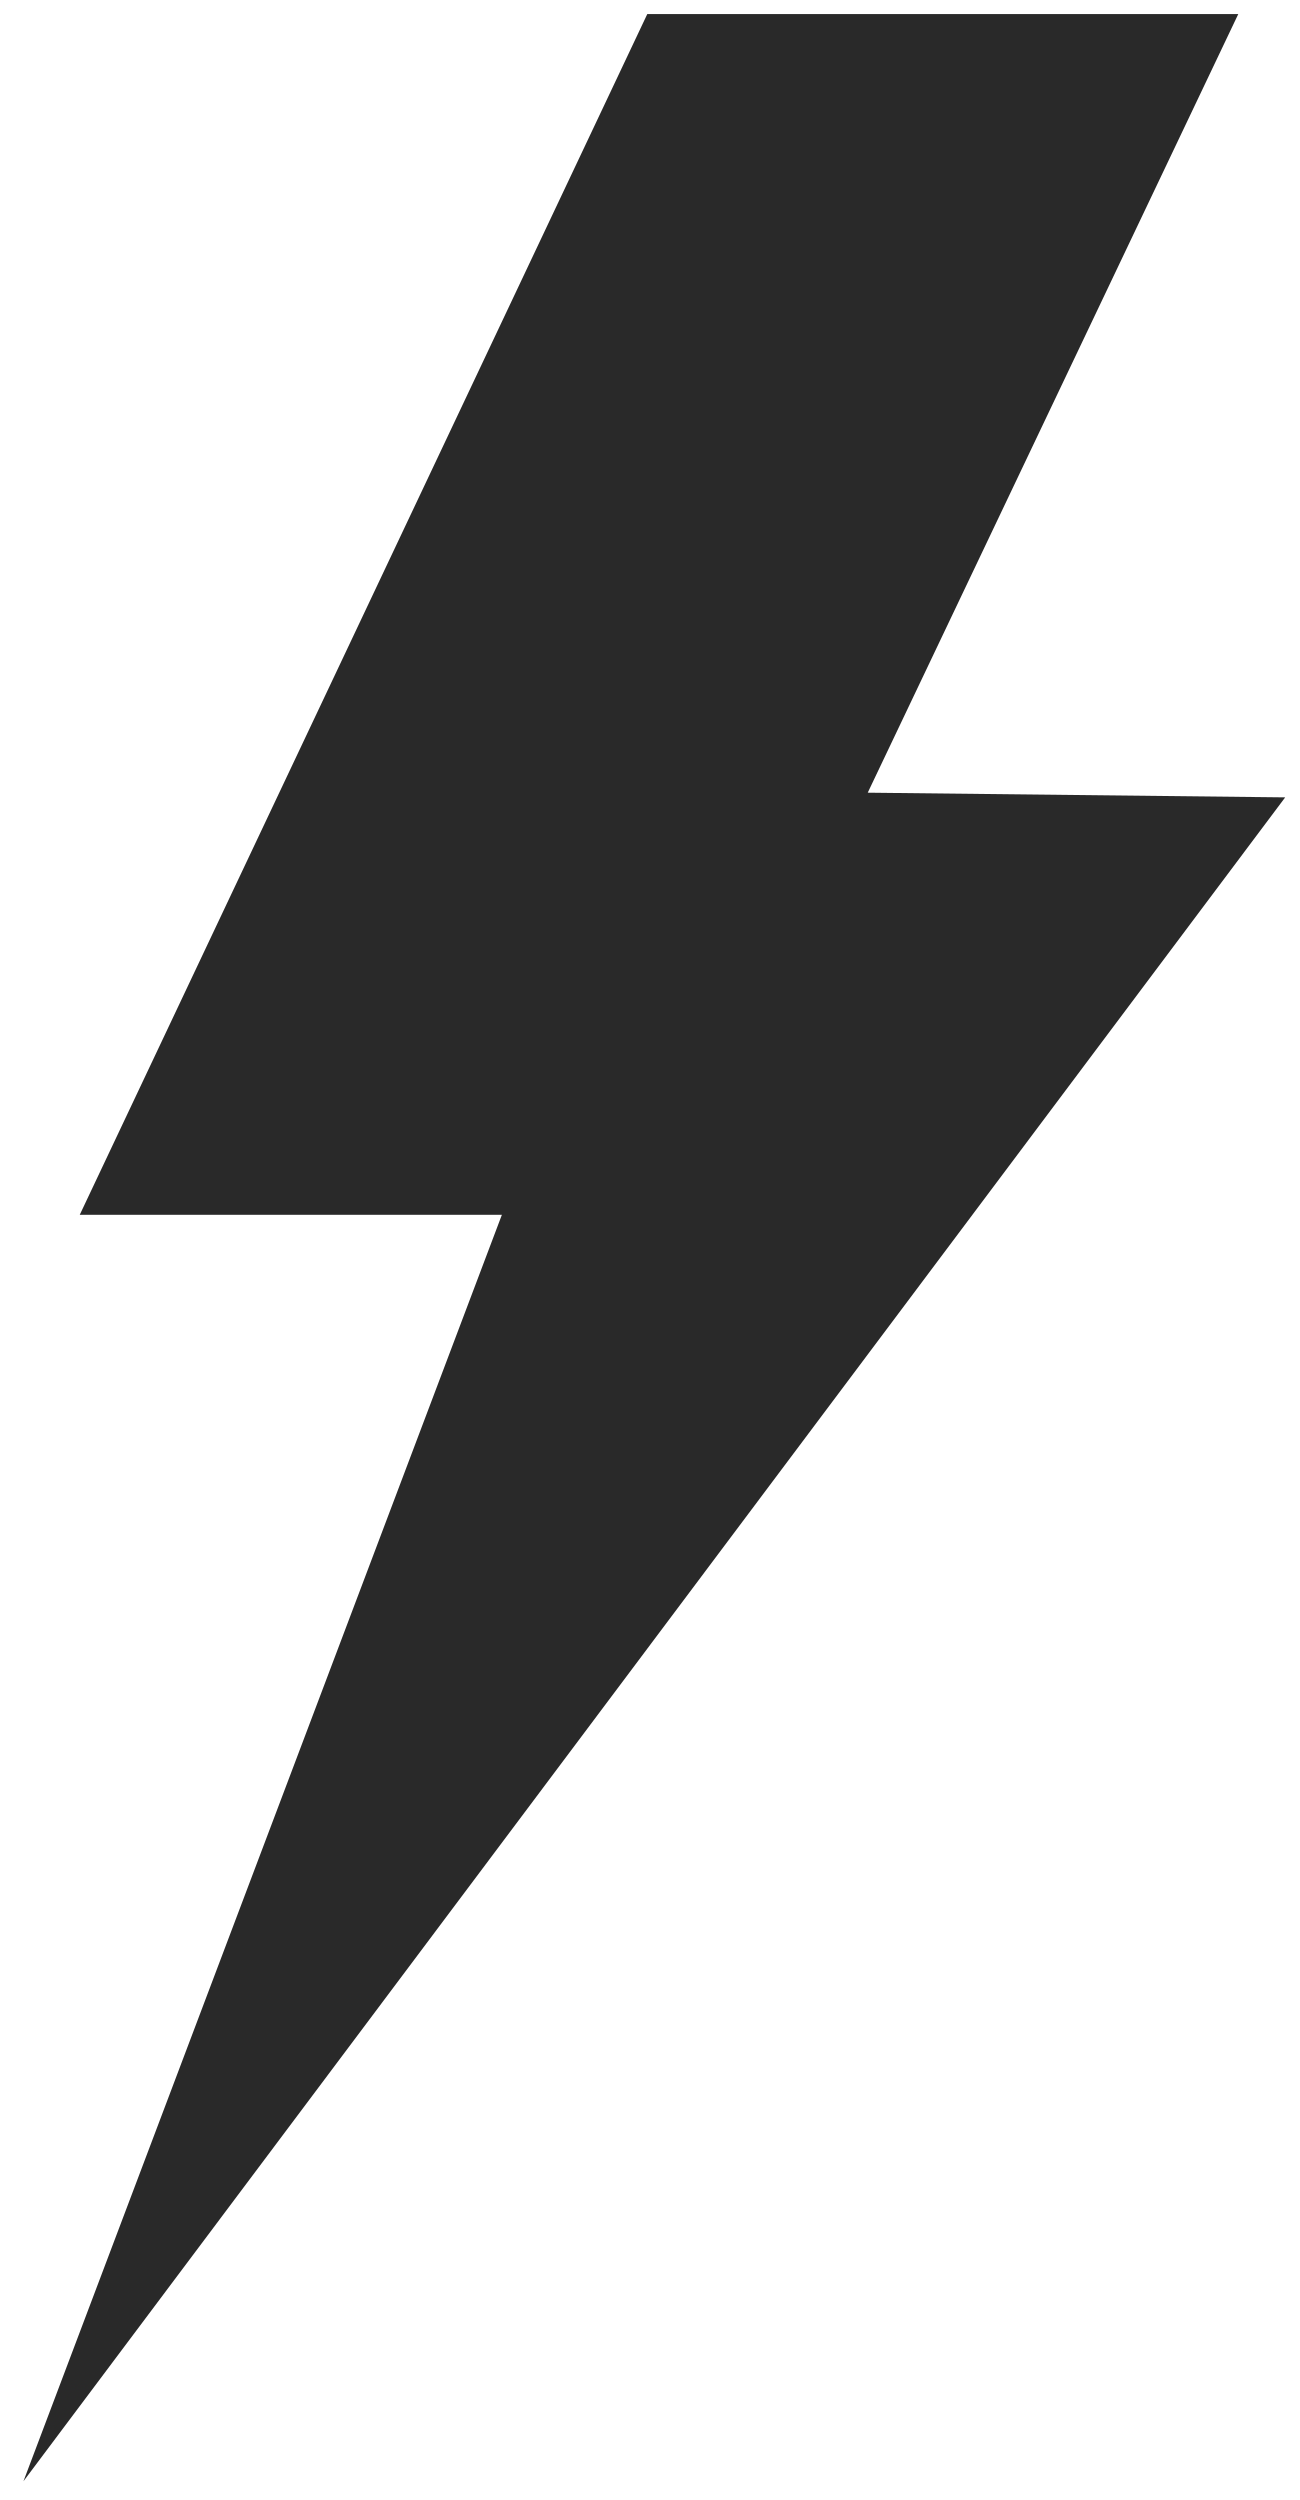
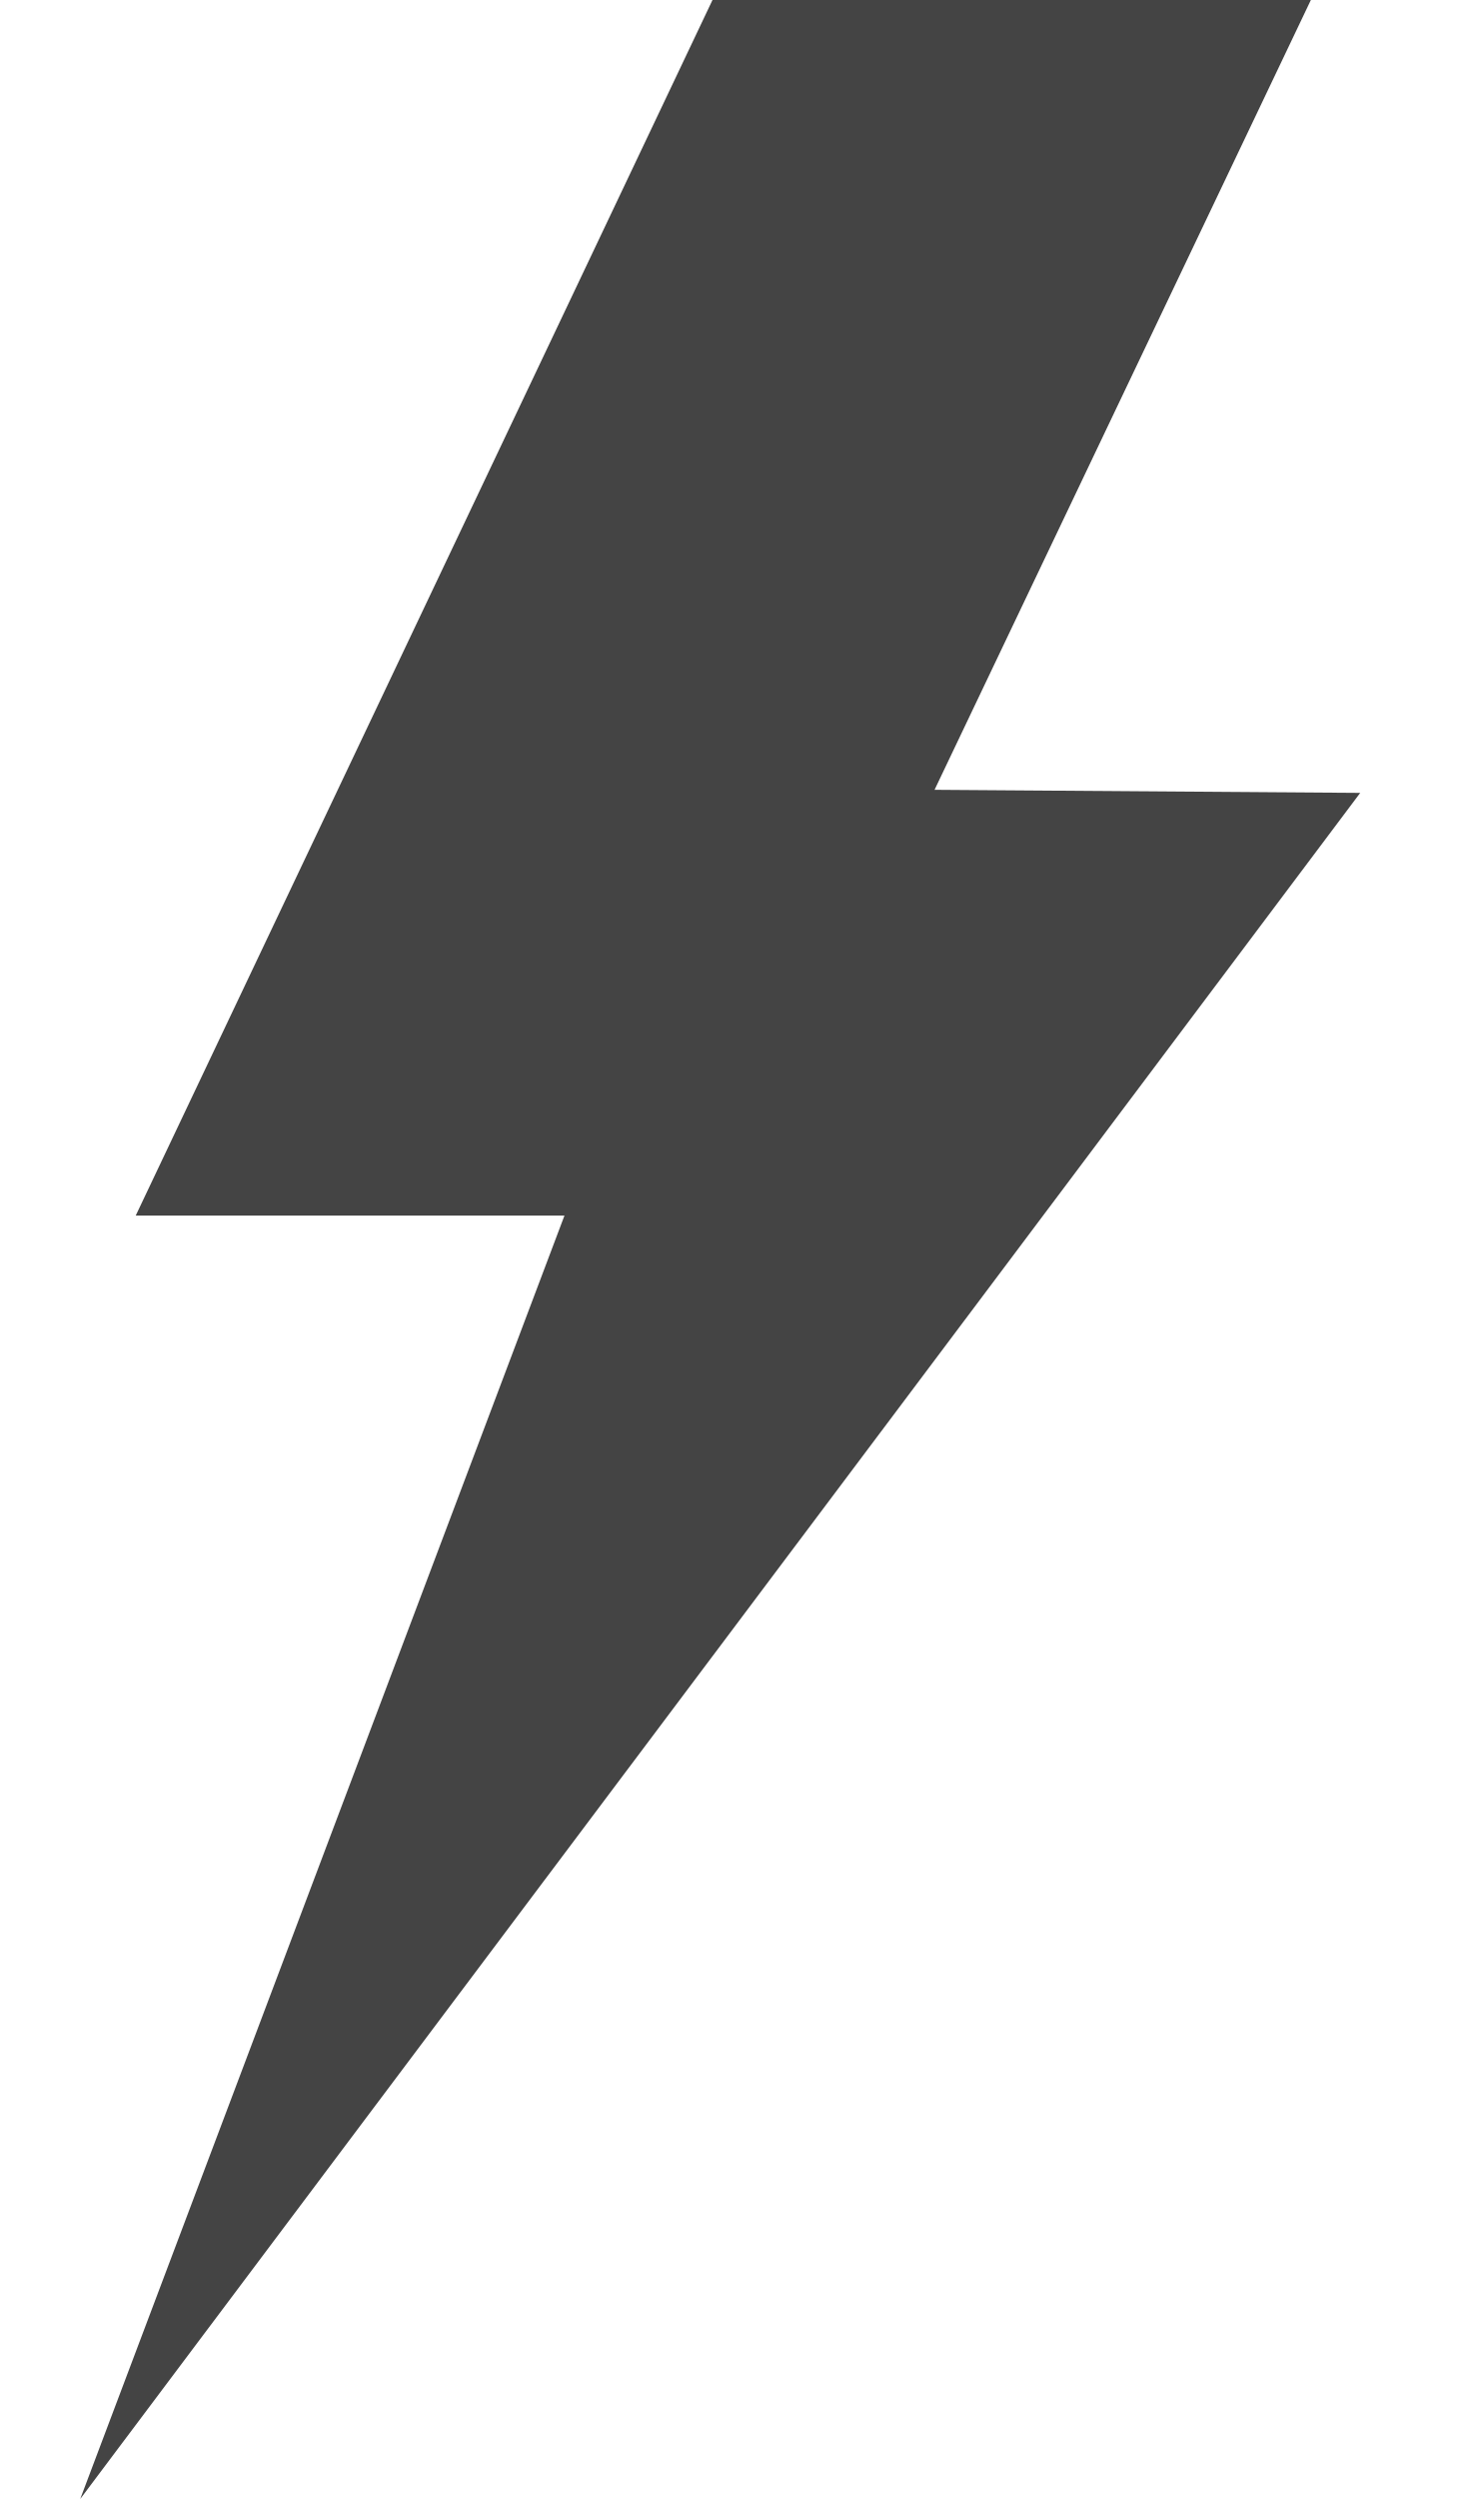
- <svg xmlns="http://www.w3.org/2000/svg" version="1.1" id="Layer_1" x="0px" y="0px" viewBox="0 0 27.7 53.3" enable-background="new 0 0 27.7 53.3" xml:space="preserve">
-   <polygon fill="#292929" points="13.8,0.3 1.7,25.9 10.7,25.9 0.5,52.9 27.4,17 18.5,16.9 26.4,0.3 " />
+ <svg xmlns="http://www.w3.org/2000/svg" version="1.1" width="38" height="64" viewBox="0 0 38 64">
+   <path fill="#444444" d="M18.252 0l-14.775 31.131h10.983l-12.405 32.869 32.79-43.694-10.904-0.079 9.64-20.227z" />
</svg>
